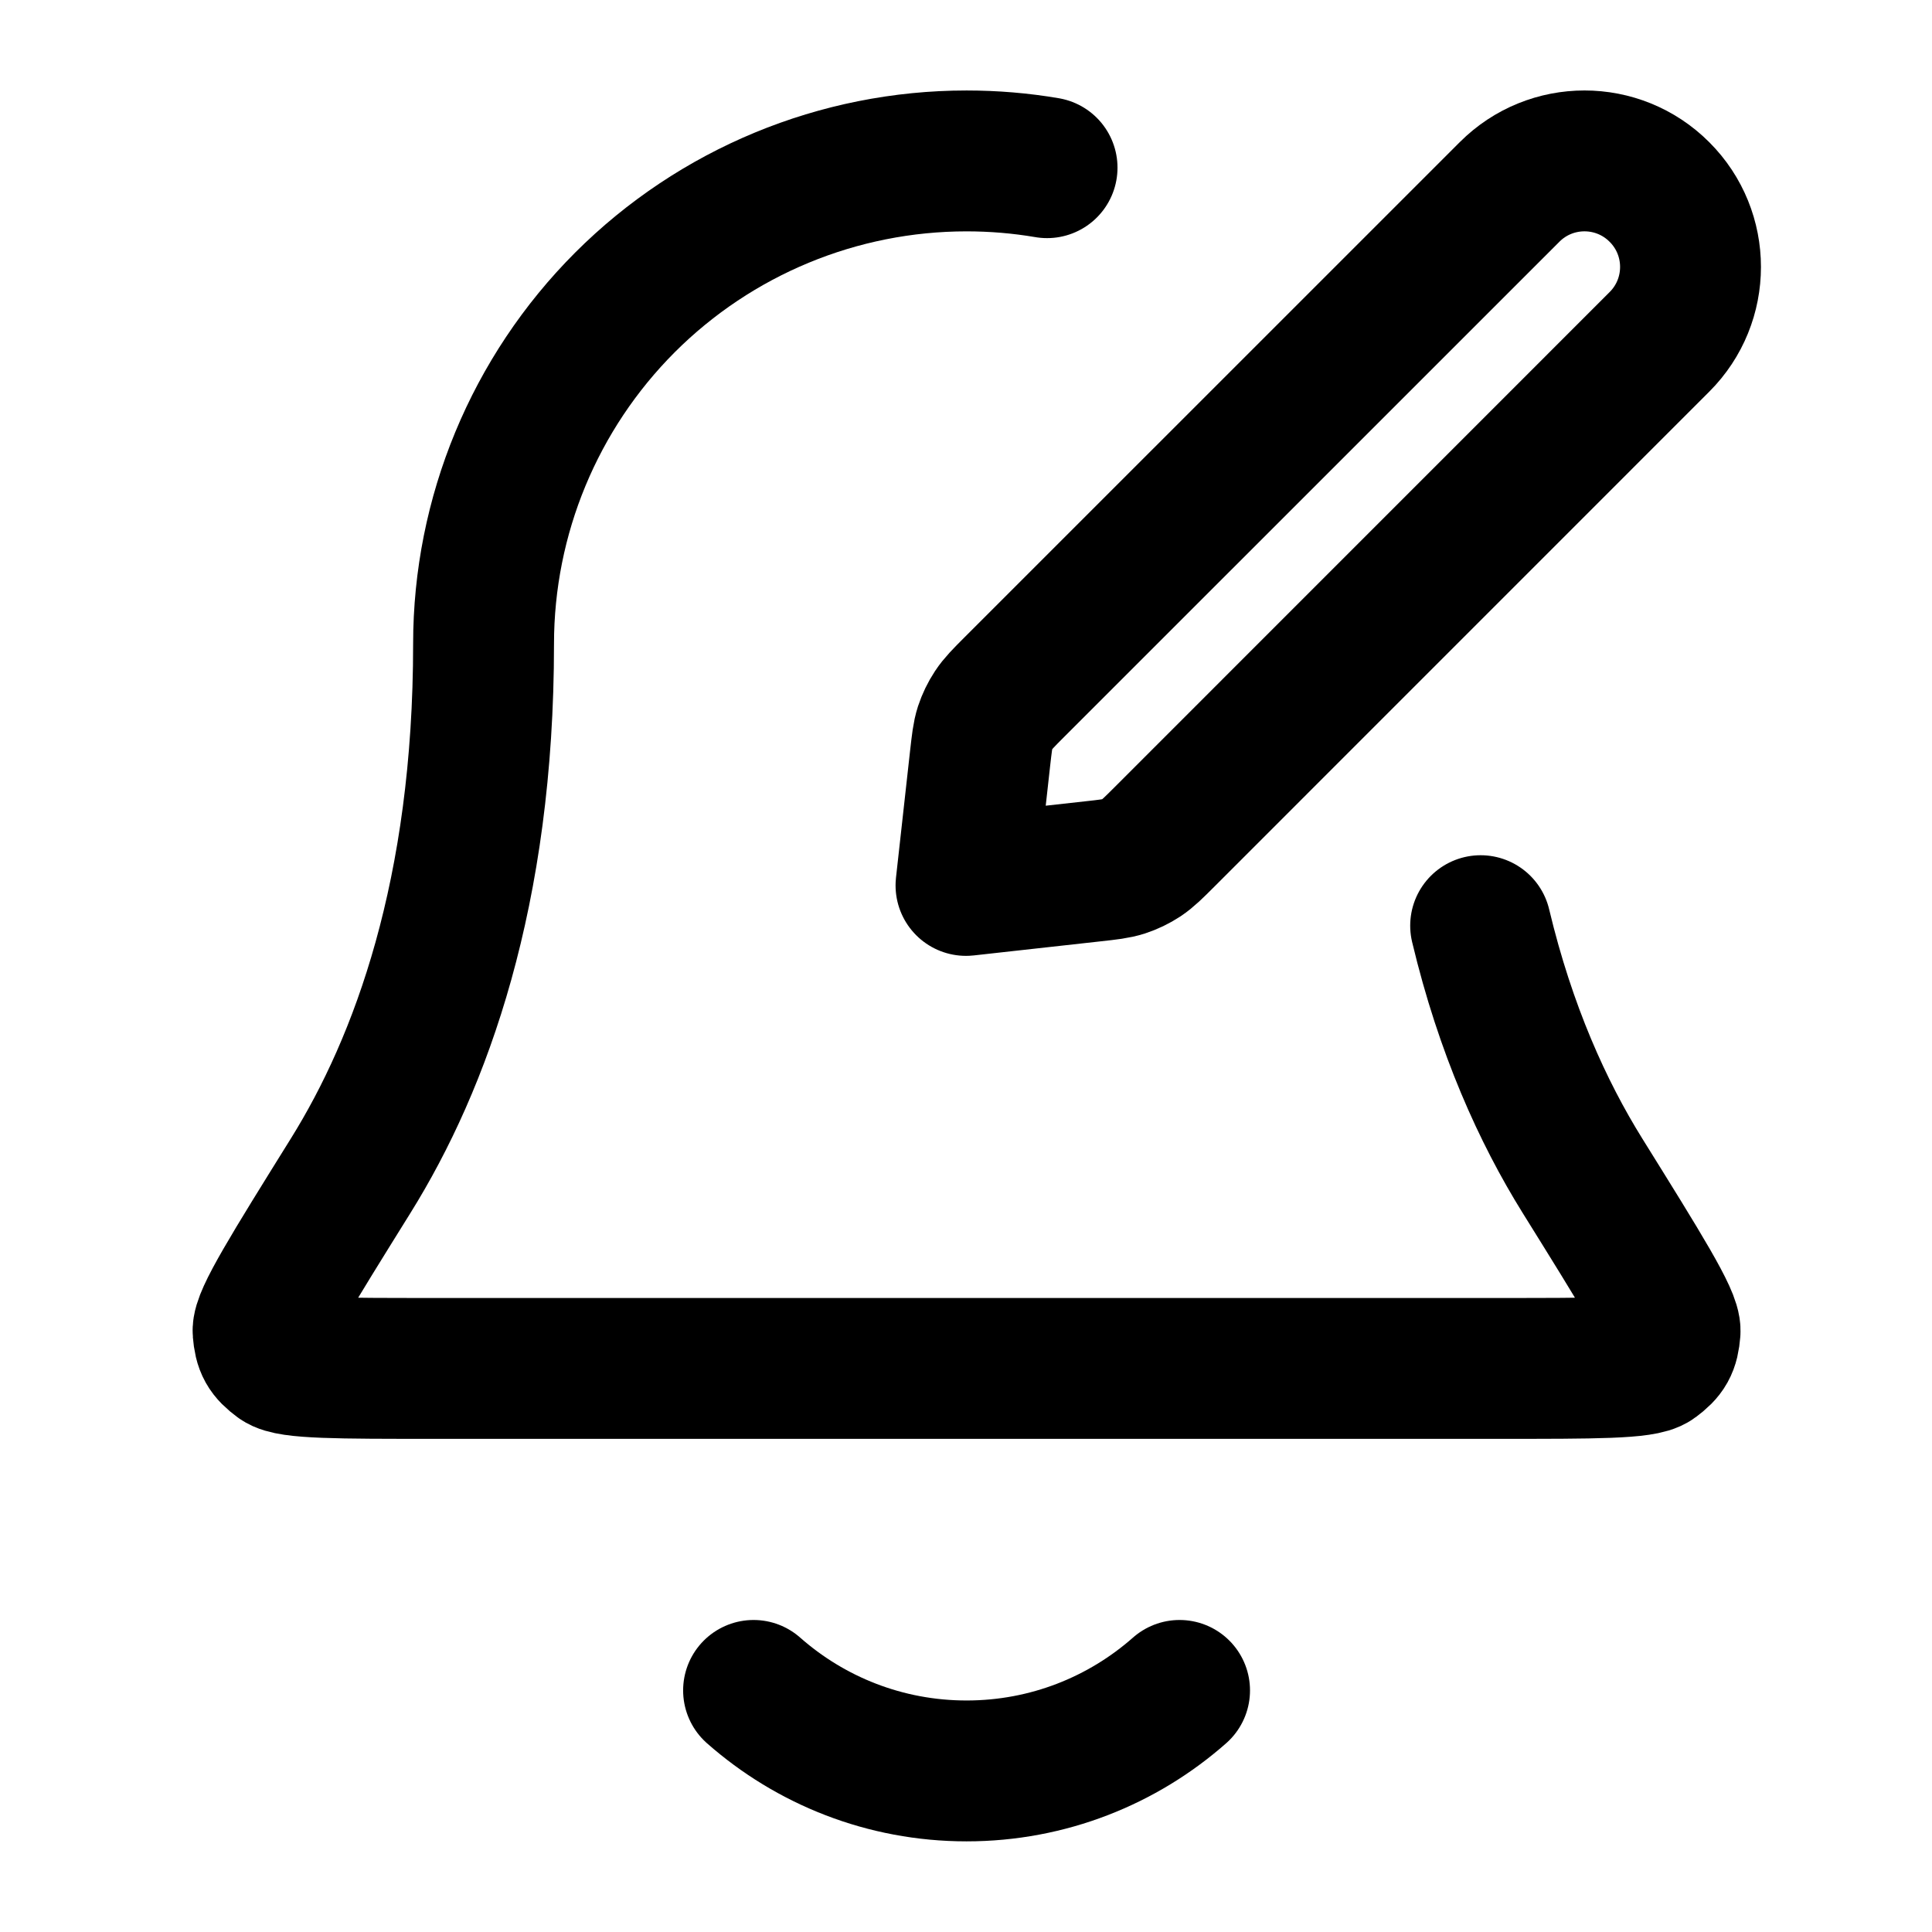
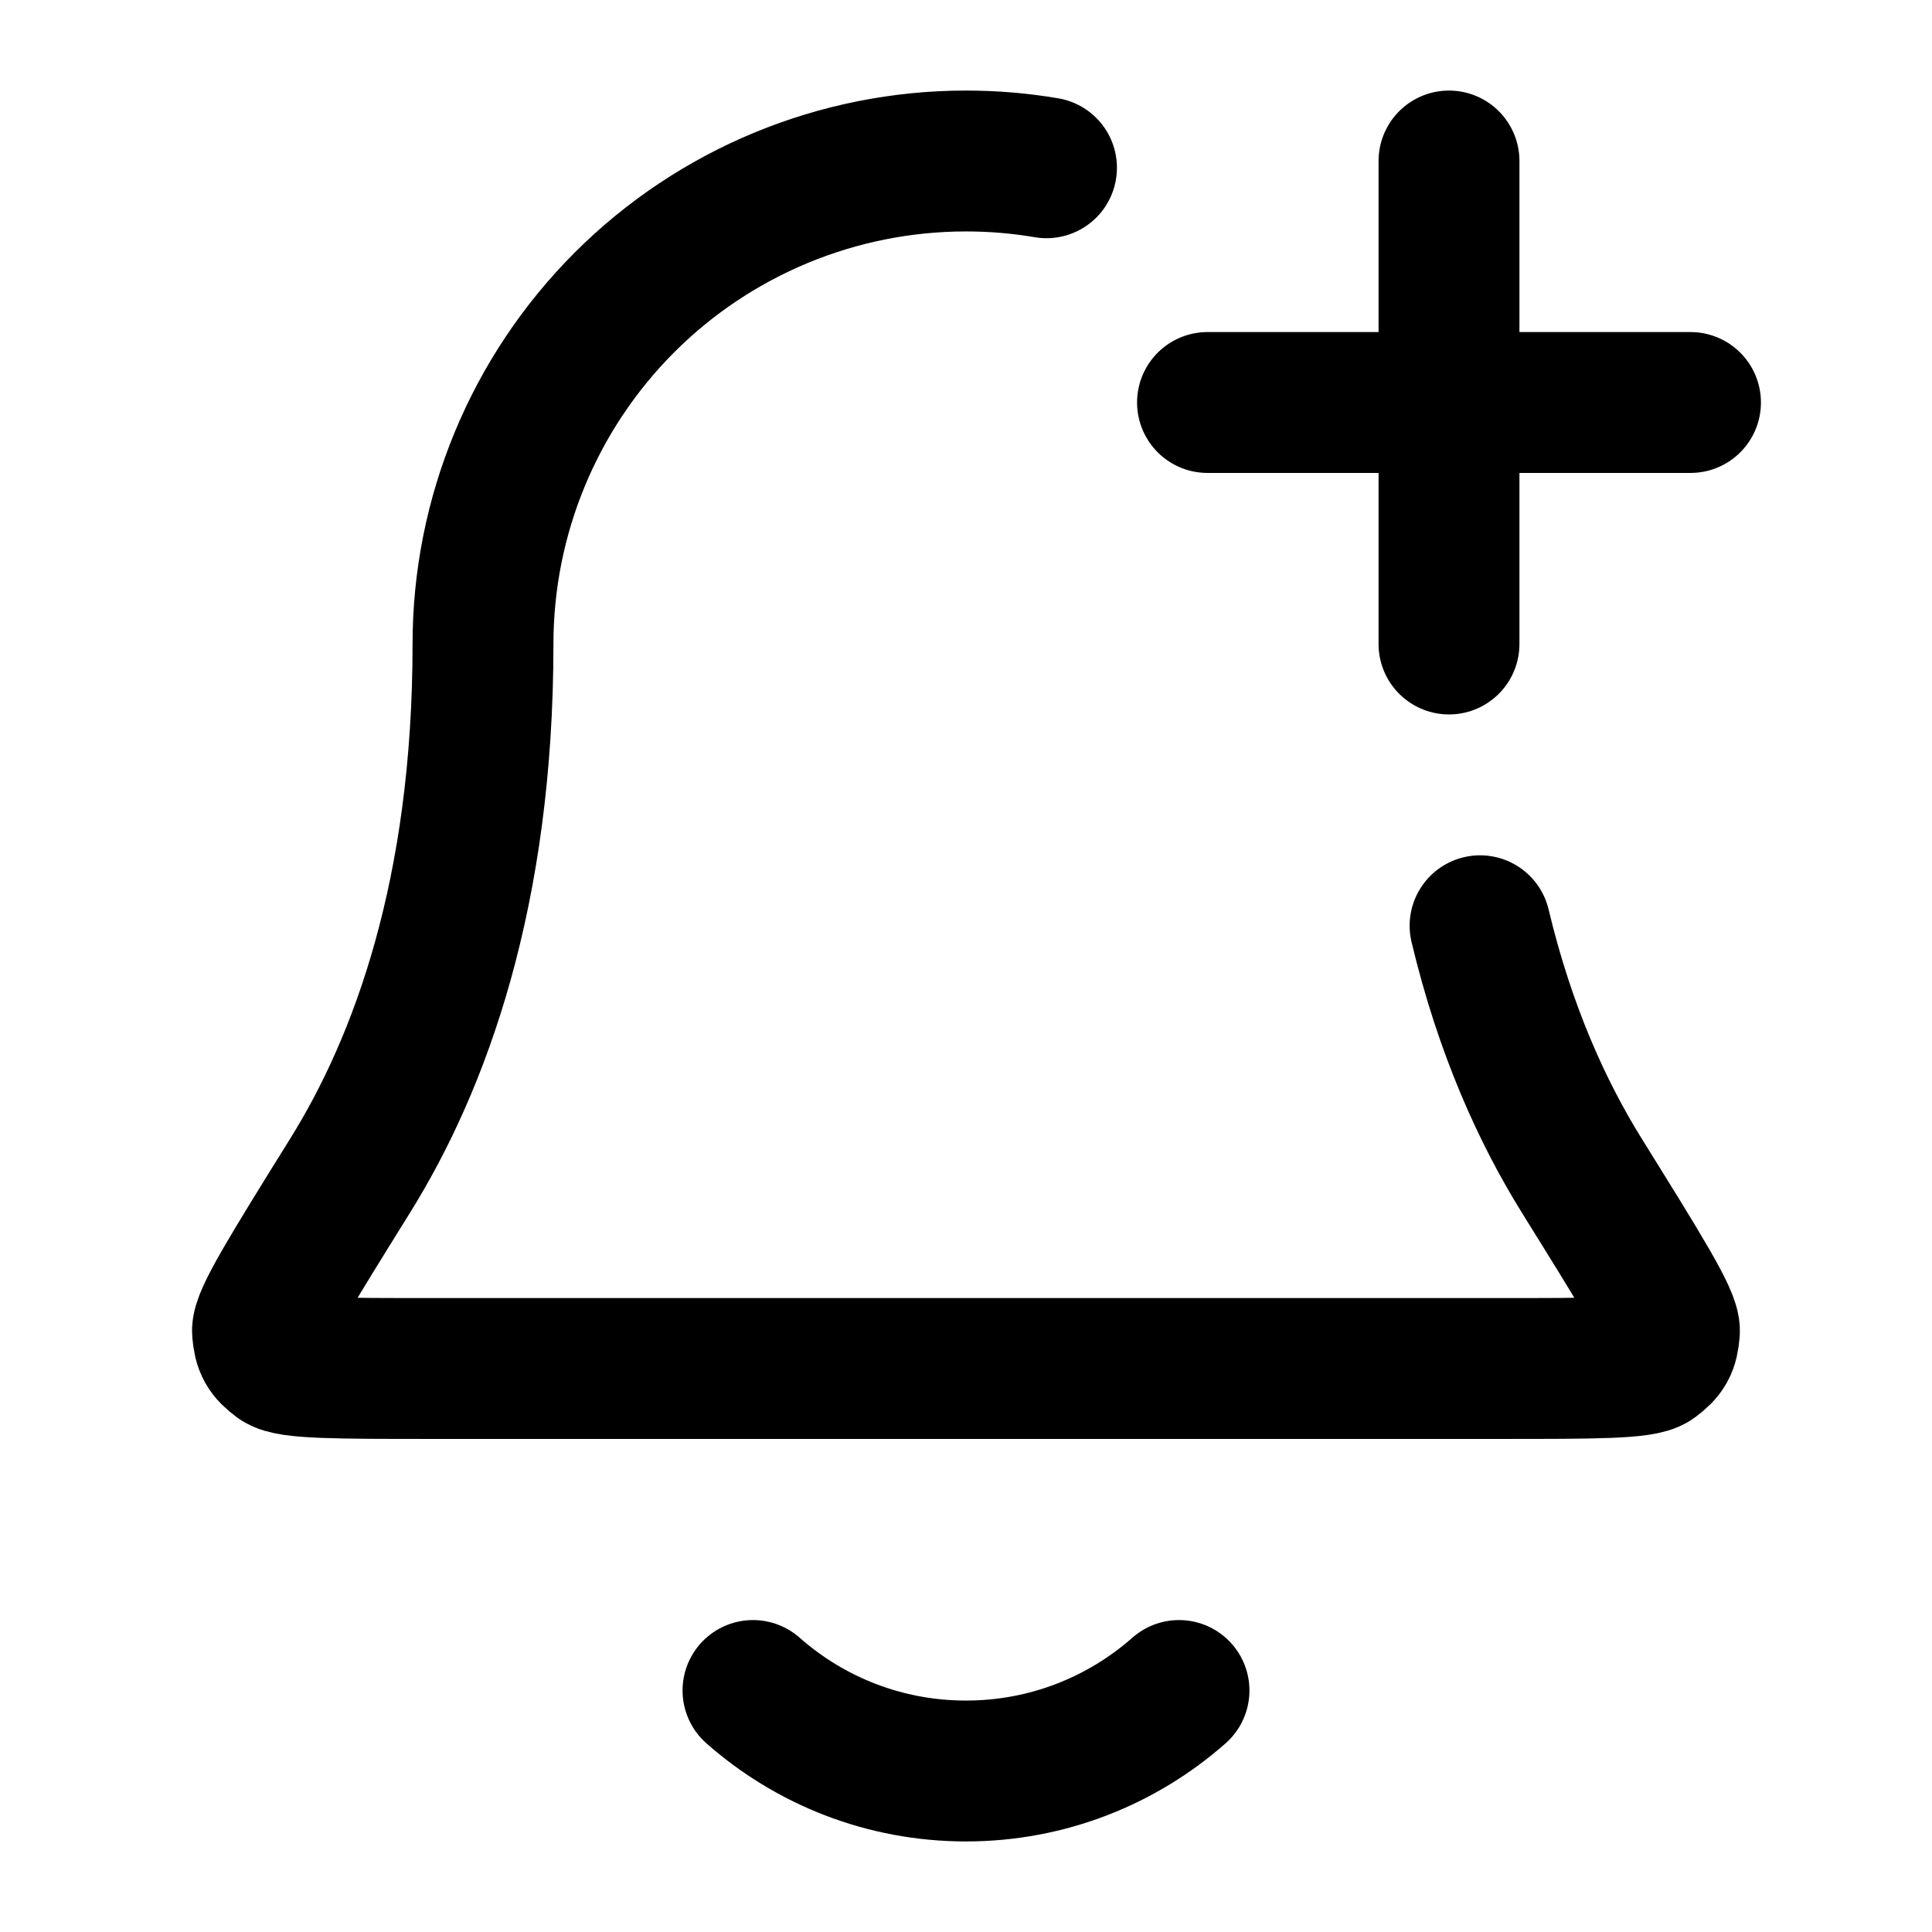
<svg xmlns="http://www.w3.org/2000/svg" width="24" height="24" viewBox="0 0 24 24" fill="none">
-   <g clip-path="url(#clip0_2275_37350)">
-     <path d="M9.361 20.999C10.066 21.621 10.993 21.999 12.007 21.999C13.021 21.999 13.948 21.621 14.653 20.999M13.007 2.083C12.679 2.027 12.344 1.999 12.007 1.999C10.416 1.999 8.89 2.631 7.764 3.756C6.639 4.882 6.007 6.408 6.007 7.999C6.007 11.089 5.228 13.205 4.357 14.604C3.622 15.785 3.255 16.375 3.268 16.54C3.283 16.722 3.322 16.792 3.469 16.901C3.602 16.999 4.2 16.999 5.396 16.999H18.618C19.814 16.999 20.413 16.999 20.545 16.901C20.692 16.792 20.731 16.722 20.746 16.54C20.759 16.375 20.392 15.785 19.657 14.604C19.165 13.813 18.702 12.794 18.393 11.499" stroke="currentColor" stroke-width="1.75" stroke-linecap="round" stroke-linejoin="round" />
-     <path d="M12.175 9.423C12.197 9.231 12.207 9.134 12.236 9.044C12.262 8.965 12.299 8.889 12.345 8.819C12.397 8.74 12.465 8.671 12.602 8.534L18.752 2.385C19.266 1.87 20.1 1.87 20.614 2.385C21.129 2.899 21.129 3.733 20.614 4.247L14.465 10.397C14.328 10.534 14.259 10.602 14.181 10.654C14.111 10.7 14.034 10.737 13.955 10.763C13.865 10.792 13.768 10.803 13.576 10.824L12 10.999L12.175 9.423Z" stroke="currentColor" stroke-width="1.75" stroke-linecap="round" stroke-linejoin="round" />
+   <g clip-path="url(#clip0_1552_30759)">
+     <g clip-path="url(#clip1_1552_30759)">
+       <path d="M9.354 21C10.059 21.622 10.985 22 12 22C13.014 22 13.941 21.622 14.646 21M18 8V2M15 5H21M13 2.084C12.671 2.028 12.337 2 12 2C10.409 2 8.882 2.632 7.757 3.757C6.632 4.883 6 6.409 6 8C6 11.09 5.22 13.206 4.349 14.605C3.615 15.786 3.248 16.376 3.261 16.541C3.276 16.723 3.315 16.793 3.462 16.902C3.594 17 4.192 17 5.389 17H18.611C19.807 17 20.405 17 20.538 16.902C20.685 16.793 20.724 16.723 20.738 16.541C20.752 16.376 20.384 15.786 19.65 14.605C19.158 13.814 18.695 12.795 18.386 11.5" stroke="currentColor" stroke-width="1.75" stroke-linecap="round" stroke-linejoin="round" />
+     </g>
  </g>
  <defs>
-     <clipPath id="clip0_2275_37350">
+     <clipPath id="clip0_1552_30759">
+       <rect width="24" height="24" fill="currentColor" />
+     </clipPath>
+     <clipPath id="clip1_1552_30759">
      <rect width="24" height="24" fill="currentColor" />
    </clipPath>
  </defs>
</svg>
